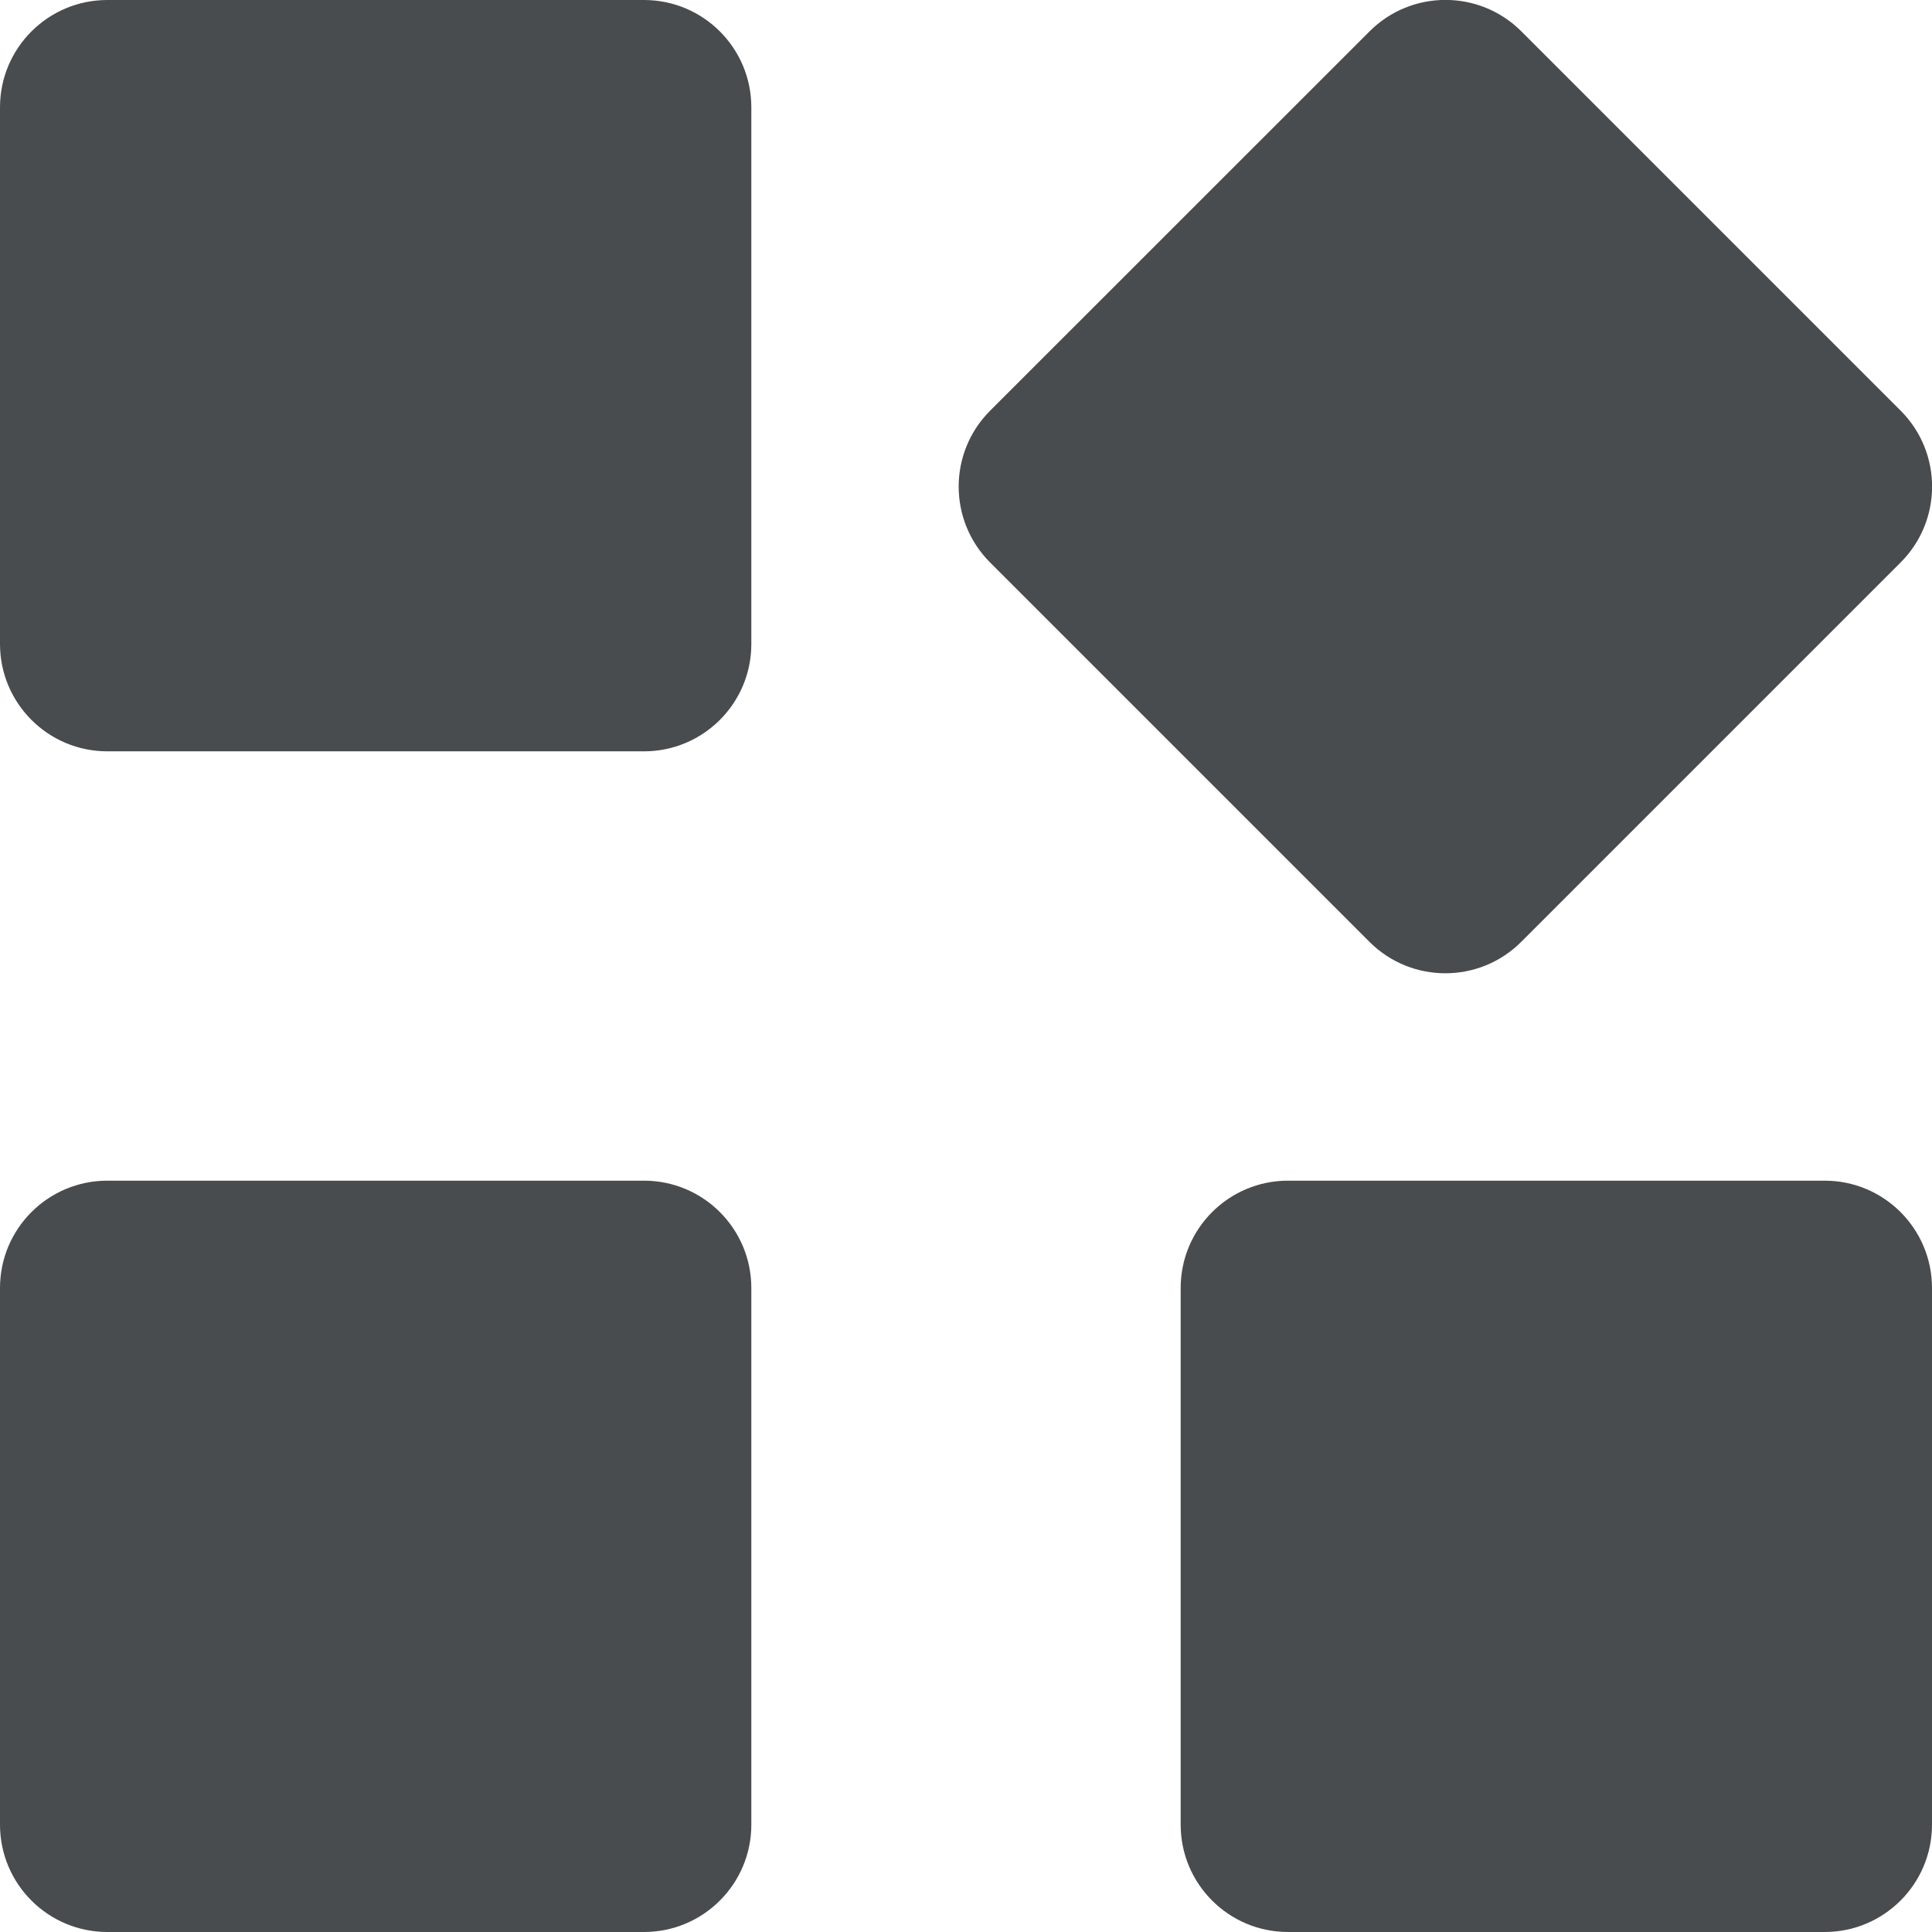
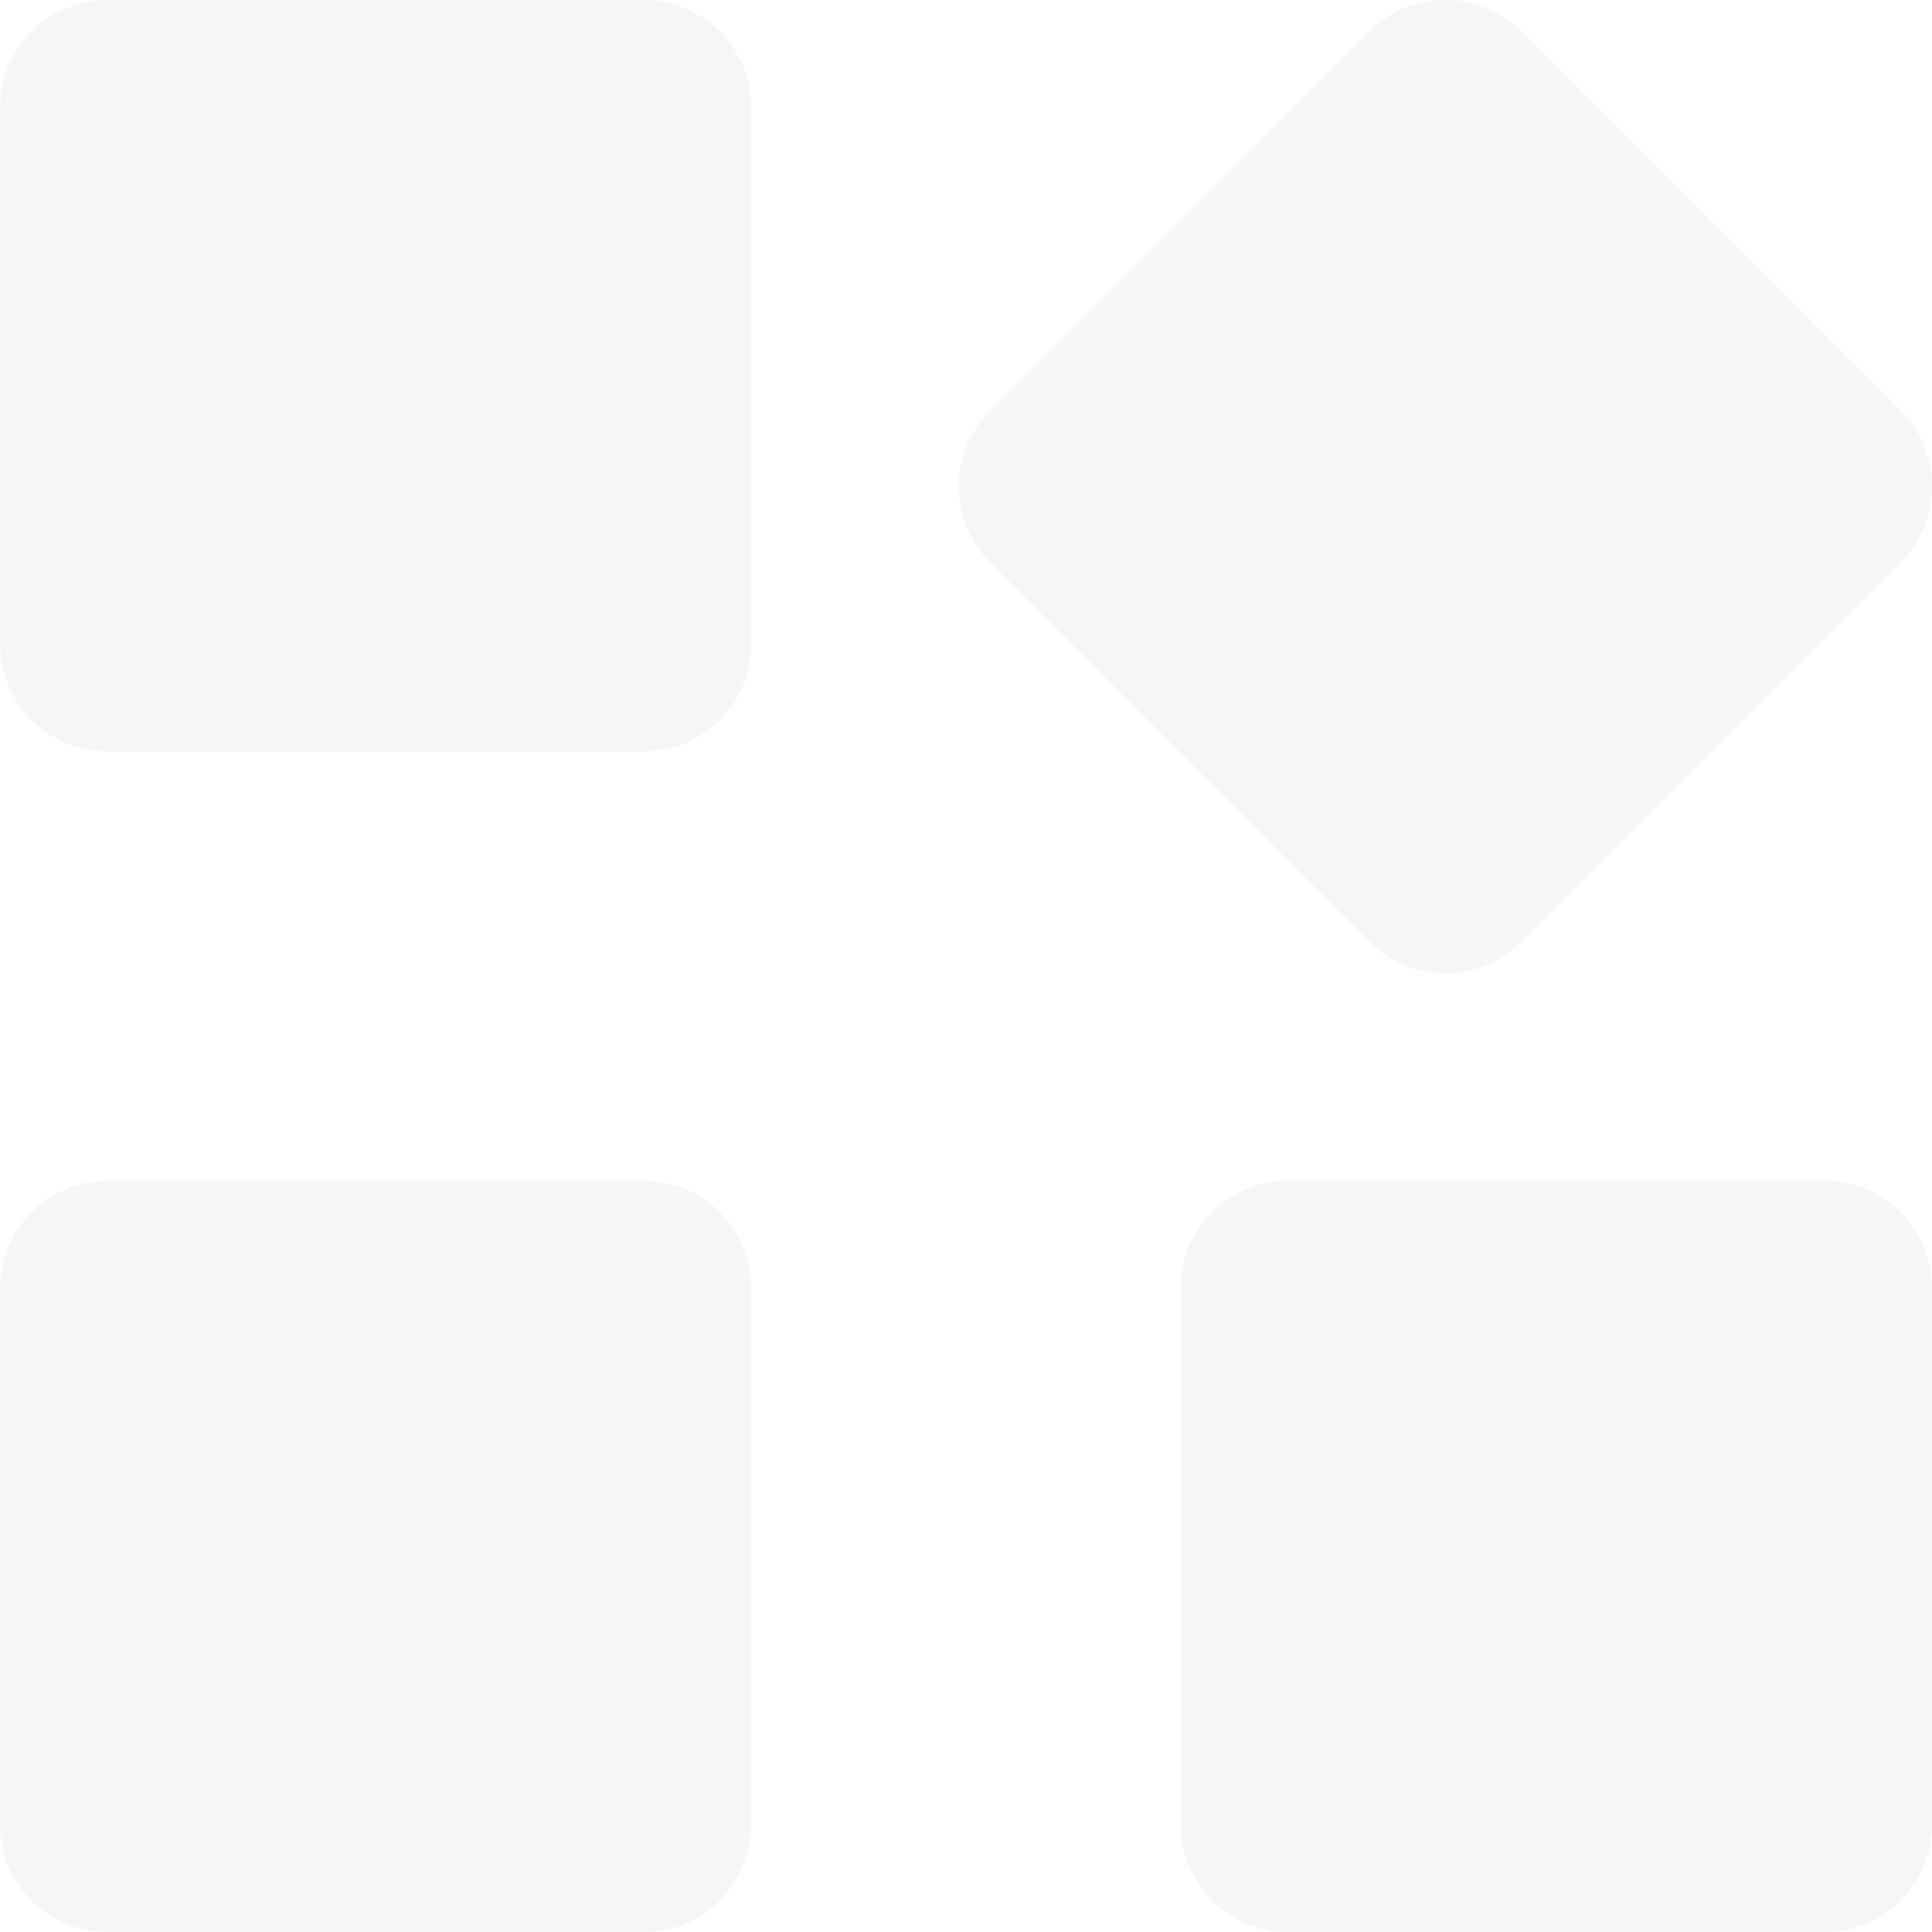
<svg xmlns="http://www.w3.org/2000/svg" width="23px" height="23px" viewBox="0 0 18 18" mirror-in-rtl="true" fill="#f6f6f6" transform="matrix(1, 0, 0, 1, 0, 0)rotate(0)">
  <g id="SVGRepo_bgCarrier" stroke-width="0" />
  <g id="SVGRepo_tracerCarrier" stroke-linecap="round" stroke-linejoin="round" />
  <g id="SVGRepo_iconCarrier">
-     <path fill="#494c4e" d="M6 18H1a1 1 0 0 1-1-1v-5a1 1 0 0 1 1-1h5a1 1 0 0 1 1 1v5a1 1 0 0 1-1 1zM17 18h-5a1 1 0 0 1-1-1v-5a1 1 0 0 1 1-1h5a1 1 0 0 1 1 1v5a1 1 0 0 1-1 1zM6 7H1a1 1 0 0 1-1-1V1a1 1 0 0 1 1-1h5a1 1 0 0 1 1 1v5a1 1 0 0 1-1 1zM17.708 5.24l-3.535 3.535a1 1 0 0 1-1.414 0L9.224 5.24a1 1 0 0 1 0-1.413L12.76.292a1 1 0 0 1 1.414 0l3.535 3.535a1 1 0 0 1-.002 1.414z" />
+     <path fill="#f6f6f6" d="M6 18H1a1 1 0 0 1-1-1v-5a1 1 0 0 1 1-1h5a1 1 0 0 1 1 1v5a1 1 0 0 1-1 1zM17 18h-5a1 1 0 0 1-1-1v-5a1 1 0 0 1 1-1h5a1 1 0 0 1 1 1v5a1 1 0 0 1-1 1zM6 7H1a1 1 0 0 1-1-1V1a1 1 0 0 1 1-1h5a1 1 0 0 1 1 1v5a1 1 0 0 1-1 1zM17.708 5.24l-3.535 3.535a1 1 0 0 1-1.414 0L9.224 5.24a1 1 0 0 1 0-1.413L12.76.292a1 1 0 0 1 1.414 0l3.535 3.535a1 1 0 0 1-.002 1.414z" />
  </g>
</svg>
